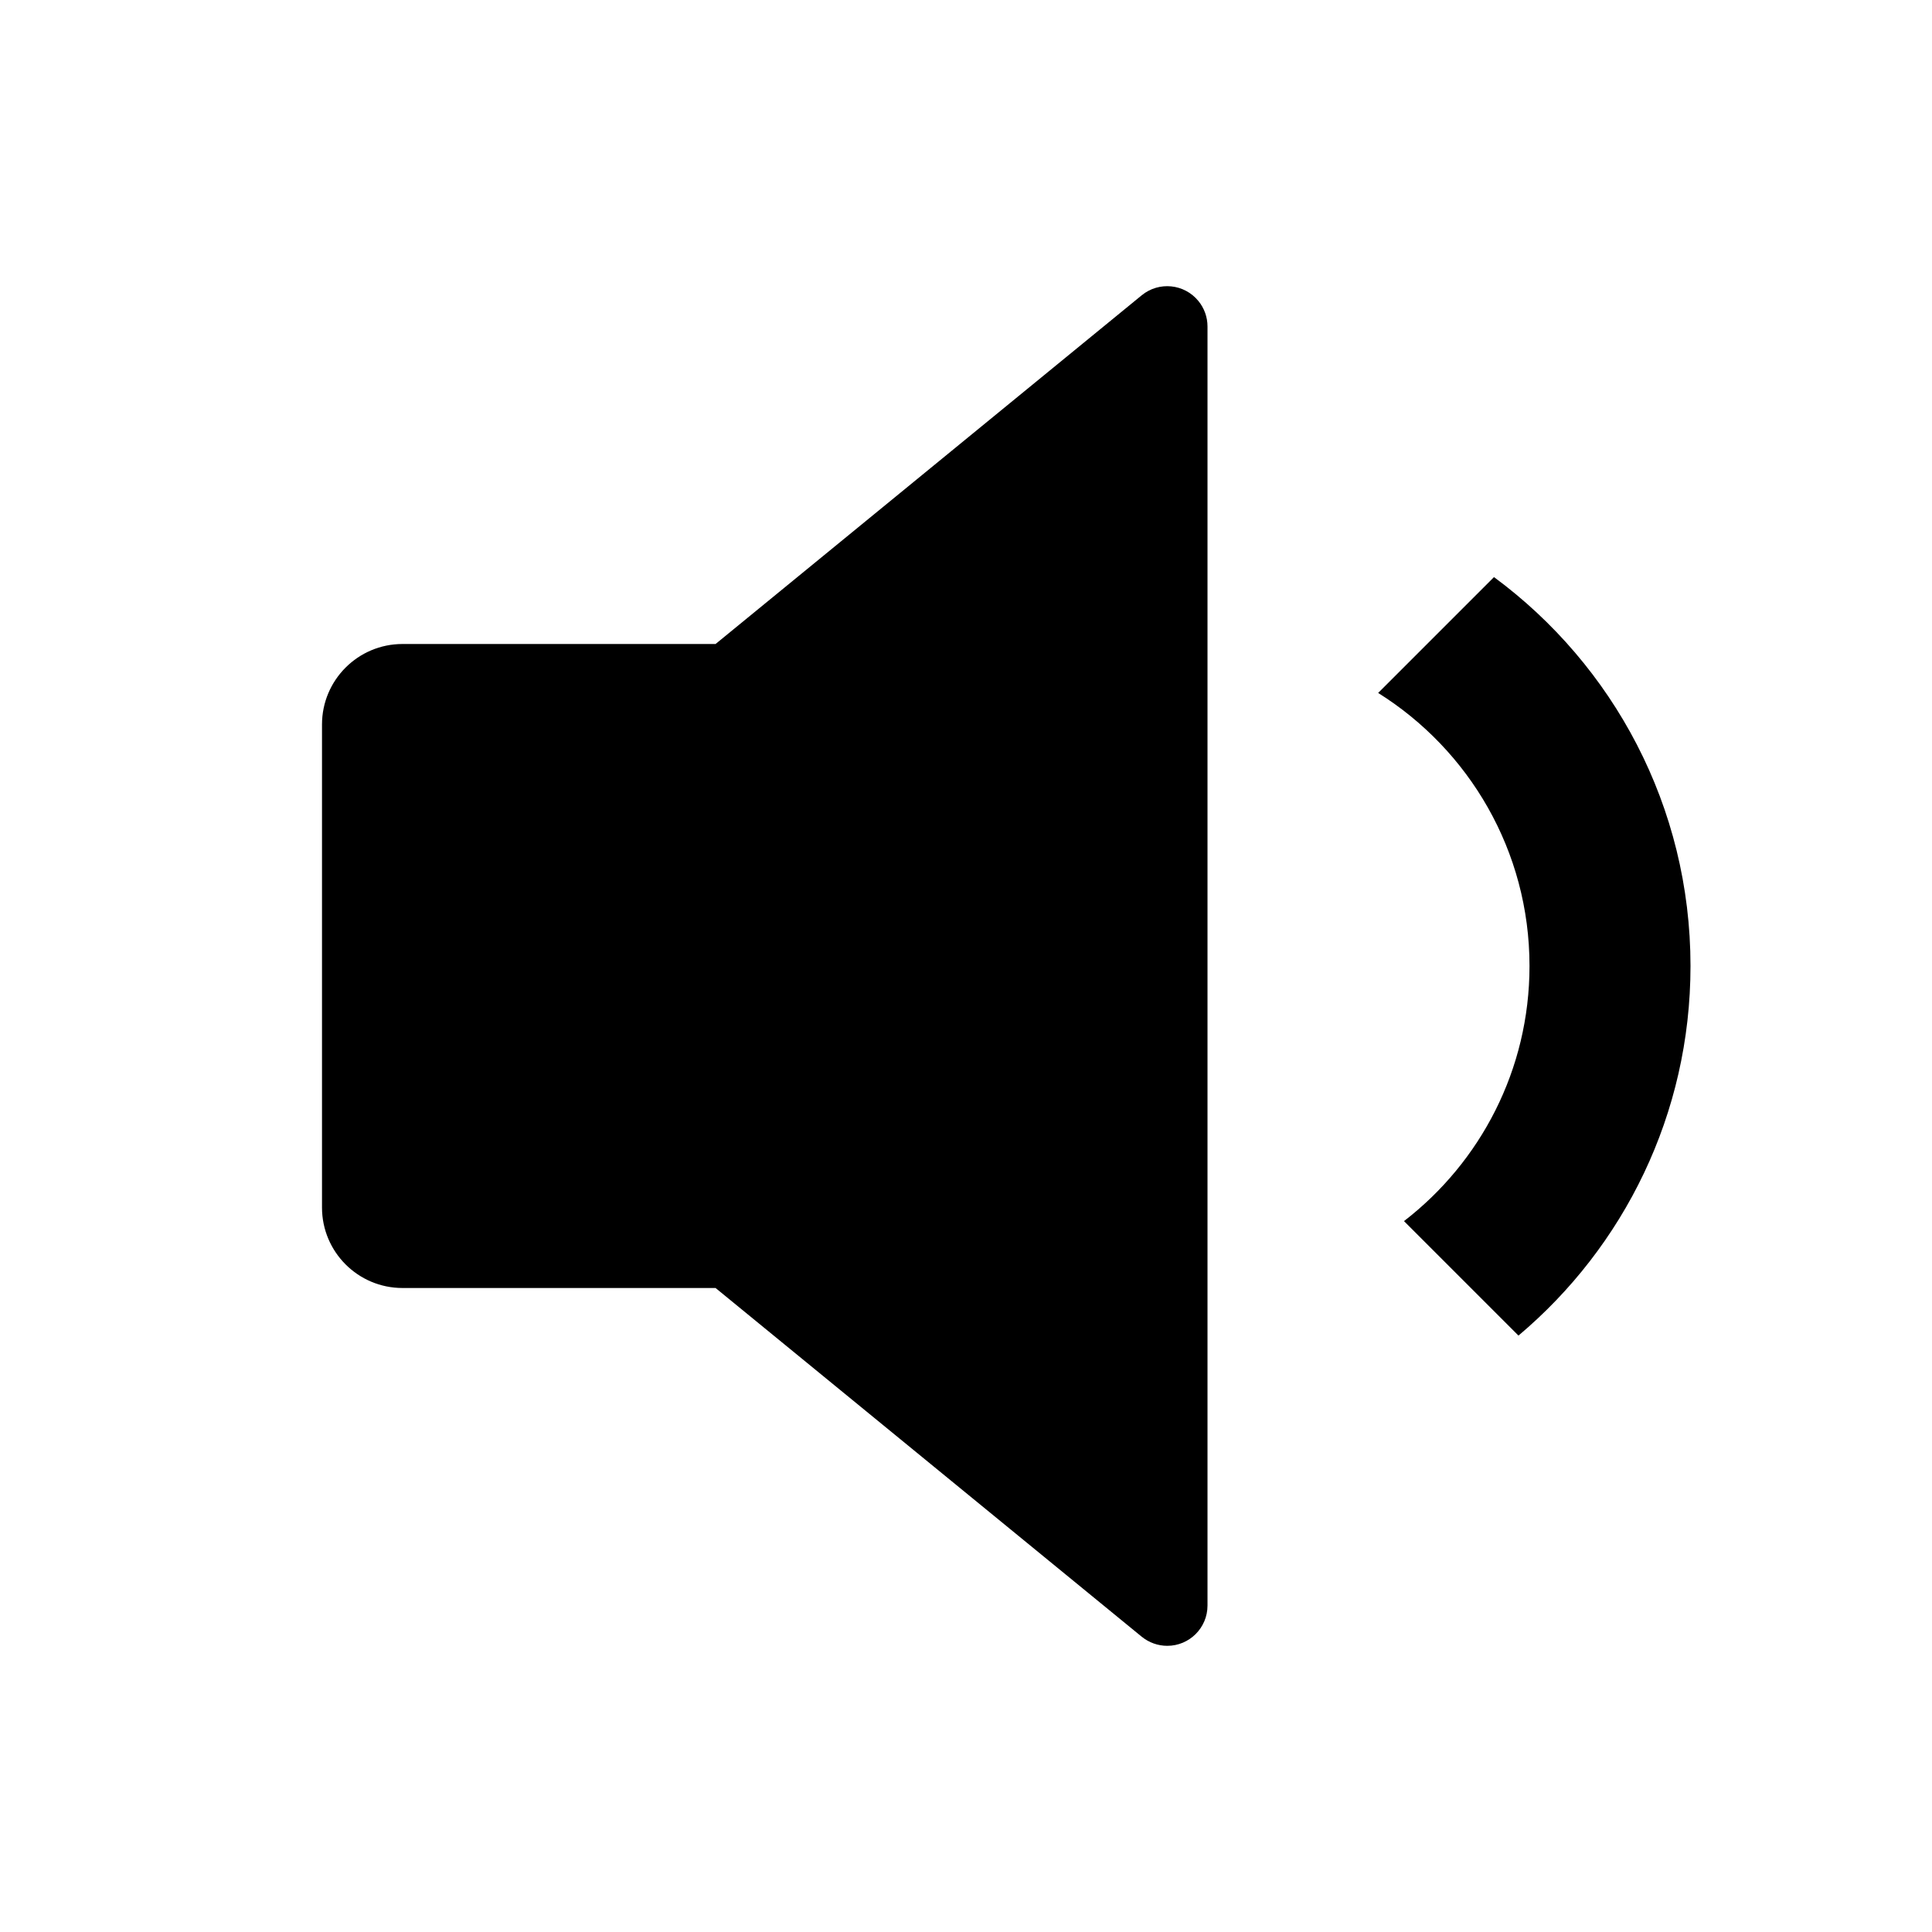
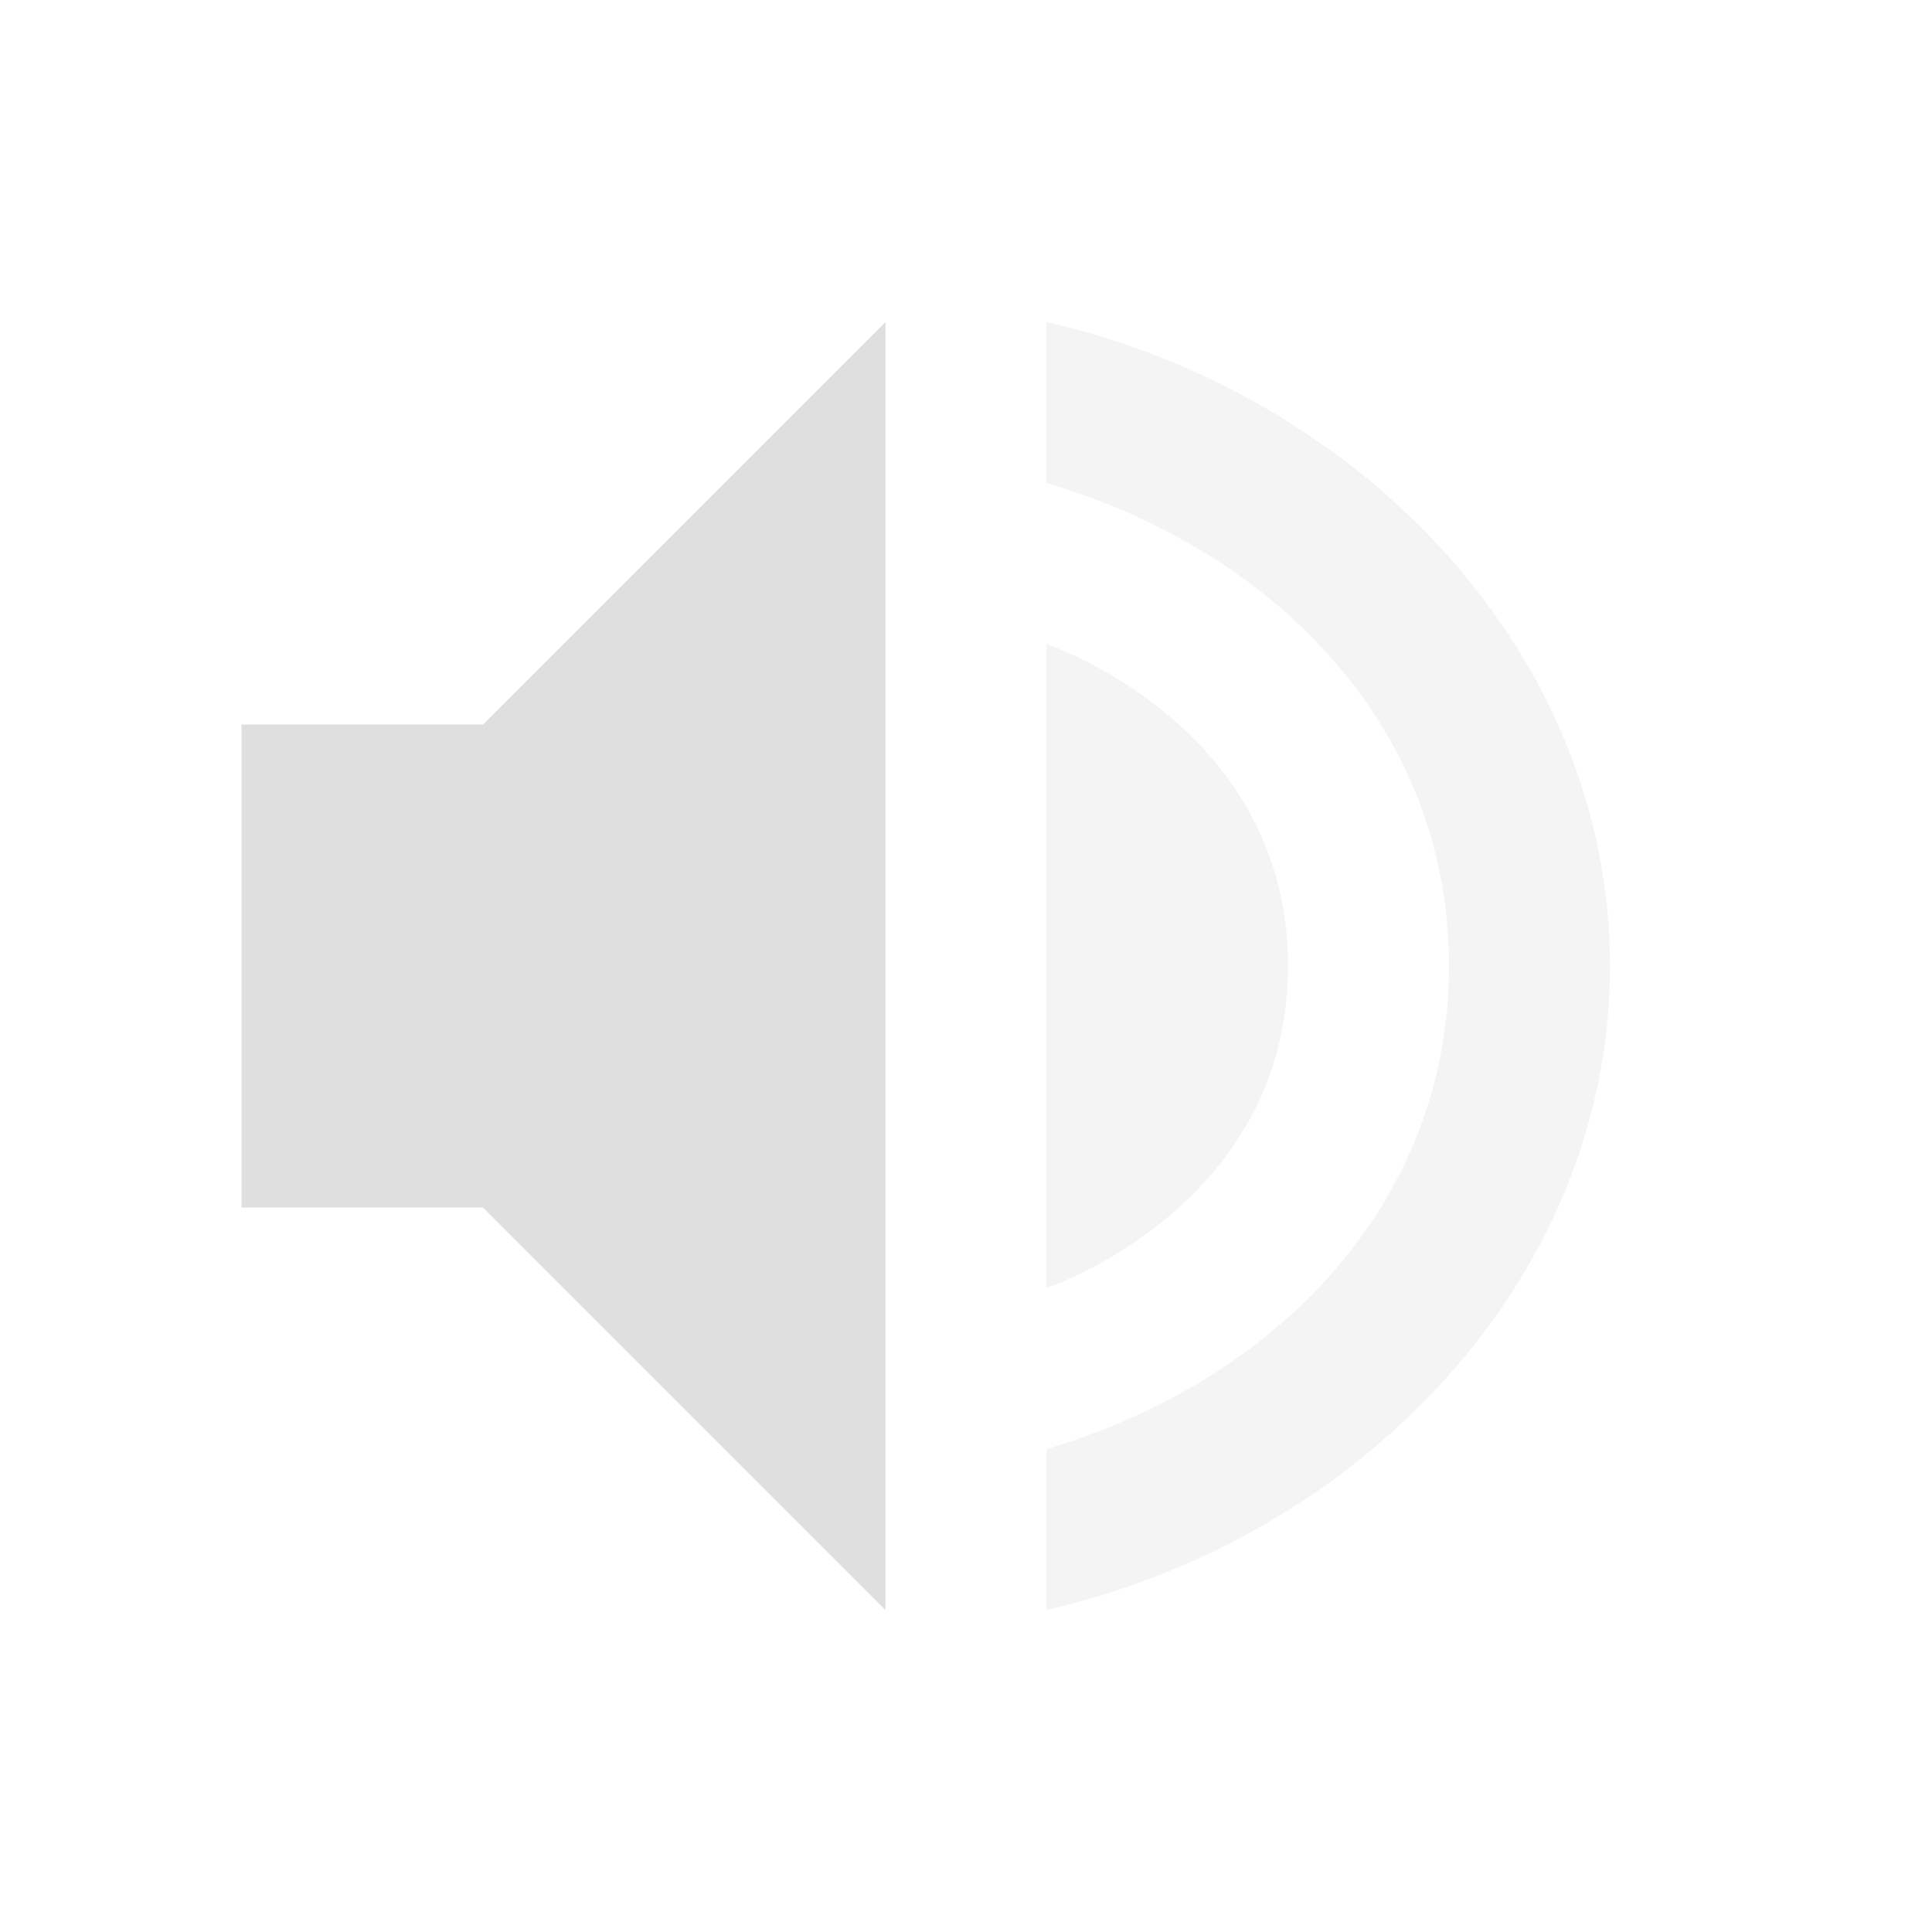
- <svg xmlns="http://www.w3.org/2000/svg" viewBox="0 0 24 24" fill="currentColor">
-   <path d="M8.889 16H5C4.448 16 4 15.552 4 15V9C4 8.448 4.448 8 5 8H8.889L14.183 3.668C14.397 3.493 14.712 3.525 14.887 3.739C14.96 3.828 15 3.94 15 4.055V19.945C15 20.221 14.776 20.445 14.5 20.445C14.385 20.445 14.273 20.405 14.183 20.332L8.889 16ZM18.863 16.591L17.441 15.169C18.389 14.438 19 13.29 19 12C19 10.57 18.249 9.315 17.12 8.608L18.559 7.169C20.04 8.262 21 10.019 21 12C21 13.842 20.17 15.491 18.863 16.591Z" />
+ <svg xmlns="http://www.w3.org/2000/svg" width="24" height="24" version="1.1">
+   <defs>
+     <style id="current-color-scheme" type="text/css">
+    .ColorScheme-Text { color:#dfdfdf; } .ColorScheme-Highlight { color:#4285f4; } .ColorScheme-NeutralText { color:#ff9800; } .ColorScheme-PositiveText { color:#4caf50; } .ColorScheme-NegativeText { color:#f44336; }
+   </style>
+   </defs>
+   <path style="fill:currentColor" class="ColorScheme-Text" d="M 11,4 6,9 H 3 v 6 h 3 l 5,5 z" />
+   <path style="opacity:.35;fill:currentColor" class="ColorScheme-Text" d="m 13,4 v 2 c 2.868,0.846 5,3.063 5,6 0,2.937 -2.132,5.154 -5,6 v 2 c 3.895,-0.891 7,-4.114 7,-8 0,-3.886 -3.105,-7.109 -7,-8 z m 0,4 v 8 c 0,0 3,-1 3,-4 -2e-4,-3 -3,-4 -3,-4 z" />
</svg>
